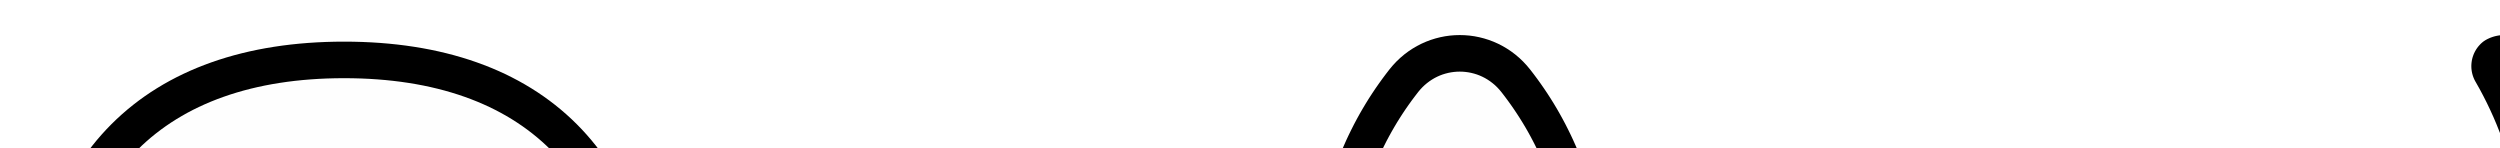
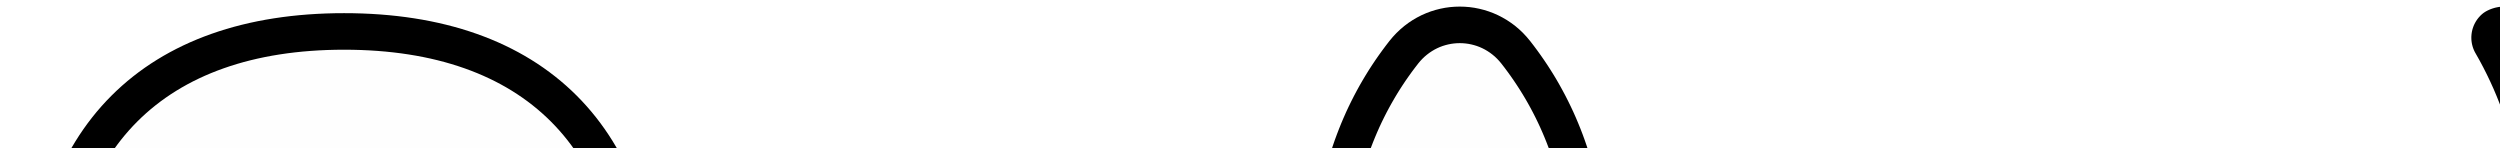
- <svg xmlns="http://www.w3.org/2000/svg" xml:space="preserve" width="510px" height="30px" version="1.1" style="shape-rendering:geometricPrecision; text-rendering:geometricPrecision; image-rendering:optimizeQuality; fill-rule:evenodd; clip-rule:evenodd" viewBox="0 -15.2 1303.63 78.5" preserveAspectRatio="xMidYMid meet">
+ <svg xmlns="http://www.w3.org/2000/svg" xml:space="preserve" width="510px" height="30px" version="1.1" style="shape-rendering:geometricPrecision; text-rendering:geometricPrecision; image-rendering:optimizeQuality; fill-rule:evenodd; clip-rule:evenodd" viewBox="0 0 1303.63 78.5" preserveAspectRatio="xMidYMid meet">
  <defs>
    <style type="text/css">
   
    .str0 {stroke:black;stroke-width:19.51;stroke-linecap:round;stroke-linejoin:round;stroke-miterlimit:2.613}
    .str1 {stroke:black;stroke-width:19.51;stroke-linecap:round;stroke-linejoin:round;stroke-miterlimit:2.613}
    .fil2 {fill:none}
    .fil0 {fill:#FEFEFE}
    .fil1 {fill:black;fill-rule:nonzero}
   
  </style>
  </defs>
  <g id="Layer_x0020_1">
    <g>
      <path id="Vector_x0020_2137" class="fil0" d="M696.84 118.44c4.21,-34.94 17.42,-65.55 37.05,-90.51 15.35,-19.54 44.44,-19.54 59.79,0 19.61,24.96 32.84,55.57 37.05,90.51 34.94,4.21 65.55,17.42 90.51,37.05 19.55,15.35 19.55,44.44 0,59.79 -24.96,19.61 -55.57,32.84 -90.51,37.05 -4.21,34.94 -17.42,65.55 -37.05,90.51 -15.35,19.55 -44.42,19.55 -59.79,0 -19.61,-24.96 -32.84,-55.57 -37.05,-90.51 -34.94,-4.21 -65.55,-17.42 -90.51,-37.05 -19.55,-15.35 -19.55,-44.44 0,-59.79 24.96,-19.61 55.57,-32.84 90.51,-37.05z" />
      <path id="_1" class="fil1" d="M726.22 21.9l15.34 12.05 0 0.01 -1.72 2.23 -1.69 2.25 -1.64 2.29 -1.62 2.32 -1.57 2.35 -1.54 2.38 -1.5 2.41 -1.45 2.44 -1.42 2.46 -1.38 2.5 -1.35 2.53 -1.29 2.55 -1.27 2.59 -1.22 2.61 -1.17 2.64 -1.13 2.67 -1.1 2.7 -1.05 2.72 -1 2.76 -0.97 2.78 -0.91 2.81 -0.87 2.83 -0.83 2.87 -0.78 2.89 -0.74 2.91 -0.69 2.95 -0.64 2.97 -0.6 2.99 -0.54 3.02 -0.5 3.05 -0.45 3.08 -0.4 3.1 -19.37 -2.33 0.44 -3.43 0.5 -3.4 0.55 -3.37 0.6 -3.35 0.66 -3.33 0.72 -3.29 0.76 -3.27 0.82 -3.24 0.87 -3.21 0.92 -3.19 0.97 -3.15 1.02 -3.13 1.07 -3.1 1.13 -3.07 1.17 -3.04 1.21 -3 1.27 -2.98 1.31 -2.96 1.36 -2.91 1.41 -2.88 1.45 -2.86 1.5 -2.82 1.54 -2.79 1.59 -2.76 1.63 -2.72 1.67 -2.7 1.72 -2.65 1.76 -2.63 1.8 -2.58 1.84 -2.56 1.88 -2.52 1.92 -2.49 0 0zm0 0c3.33,-4.24 9.46,-4.97 13.7,-1.64 4.23,3.33 4.97,9.46 1.64,13.7l-15.34 -12.06zm75.13 0l-15.34 12.05 0 0 -1.12 -1.34 -1.17 -1.25 -1.21 -1.16 -1.27 -1.06 -1.3 -0.98 -1.34 -0.89 -1.37 -0.81 -1.41 -0.72 -1.44 -0.64 -1.46 -0.55 -1.49 -0.46 -1.5 -0.38 -1.52 -0.3 -1.54 -0.21 -1.54 -0.13 -1.54 -0.04 -1.55 0.04 -1.54 0.13 -1.54 0.21 -1.52 0.3 -1.5 0.38 -1.49 0.46 -1.46 0.55 -1.44 0.64 -1.41 0.72 -1.37 0.81 -1.34 0.89 -1.3 0.98 -1.26 1.06 -1.22 1.16 -1.17 1.25 -1.12 1.34 -15.34 -12.05 1.84 -2.2 1.93 -2.07 2.04 -1.94 2.12 -1.8 2.2 -1.65 2.27 -1.51 2.34 -1.37 2.39 -1.23 2.45 -1.08 2.49 -0.94 2.52 -0.79 2.56 -0.65 2.58 -0.51 2.6 -0.36 2.62 -0.21 2.62 -0.07 2.61 0.07 2.62 0.21 2.6 0.36 2.58 0.51 2.56 0.65 2.52 0.79 2.5 0.94 2.44 1.08 2.39 1.23 2.34 1.37 2.27 1.51 2.2 1.65 2.12 1.8 2.04 1.94 1.93 2.07 1.84 2.2 0 0zm0 0c3.33,4.24 2.59,10.37 -1.64,13.7 -4.24,3.33 -10.37,2.59 -13.7,-1.65l15.34 -12.05zm30.54 86.86l-2.33 19.37 -8.52 -8.52 -0.4 -3.1 -0.45 -3.08 -0.49 -3.04 -0.55 -3.03 -0.6 -2.99 -0.64 -2.97 -0.69 -2.95 -0.74 -2.91 -0.78 -2.89 -0.83 -2.87 -0.87 -2.83 -0.92 -2.81 -0.96 -2.78 -1.01 -2.76 -1.05 -2.72 -1.09 -2.7 -1.14 -2.67 -1.17 -2.64 -1.22 -2.61 -1.26 -2.59 -1.3 -2.55 -1.34 -2.53 -1.38 -2.5 -1.42 -2.47 -1.46 -2.43 -1.5 -2.41 -1.54 -2.38 -1.57 -2.35 -1.61 -2.32 -1.65 -2.29 -1.68 -2.26 -1.72 -2.23 15.34 -12.05 1.92 2.49 1.88 2.52 1.84 2.56 1.8 2.59 1.76 2.62 1.71 2.65 1.68 2.7 1.63 2.72 1.58 2.76 1.54 2.79 1.5 2.82 1.45 2.86 1.41 2.88 1.36 2.91 1.32 2.96 1.26 2.98 1.22 3 1.17 3.04 1.12 3.07 1.07 3.1 1.03 3.13 0.97 3.15 0.92 3.19 0.87 3.21 0.81 3.24 0.77 3.27 0.72 3.29 0.65 3.33 0.61 3.34 0.55 3.38 0.5 3.4 0.44 3.43 -8.52 -8.52zm8.52 8.52c0.65,5.34 -3.17,10.21 -8.52,10.85 -5.34,0.64 -10.2,-3.17 -10.85,-8.52l19.37 -2.33zm86.86 30.54l-12.06 15.34 0 0 -2.23 -1.72 -2.26 -1.69 -2.28 -1.65 -2.32 -1.61 -2.35 -1.57 -2.38 -1.54 -2.41 -1.5 -2.44 -1.46 -2.46 -1.42 -2.5 -1.38 -2.53 -1.34 -2.55 -1.3 -2.59 -1.26 -2.61 -1.21 -2.64 -1.18 -2.67 -1.14 -2.7 -1.09 -2.72 -1.05 -2.75 -1 -2.79 -0.96 -2.81 -0.92 -2.83 -0.88 -2.86 -0.82 -2.89 -0.78 -2.92 -0.74 -2.94 -0.69 -2.97 -0.64 -3 -0.6 -3.02 -0.54 -3.05 -0.5 -3.08 -0.45 -3.1 -0.4 2.33 -19.37 3.43 0.44 3.4 0.5 3.38 0.55 3.34 0.6 3.32 0.66 3.3 0.72 3.27 0.76 3.24 0.82 3.21 0.87 3.19 0.92 3.16 0.97 3.12 1.02 3.1 1.07 3.07 1.12 3.04 1.18 3.01 1.21 2.98 1.27 2.94 1.31 2.92 1.36 2.89 1.41 2.85 1.45 2.82 1.5 2.79 1.54 2.76 1.59 2.72 1.63 2.69 1.67 2.66 1.72 2.63 1.76 2.59 1.8 2.56 1.84 2.51 1.88 2.49 1.92 0 0zm0 0c4.24,3.33 4.97,9.46 1.64,13.7 -3.33,4.23 -9.46,4.97 -13.7,1.64l12.06 -15.34zm0 75.13l-12.06 -15.34 0 0 1.35 -1.12 1.25 -1.17 1.15 -1.21 1.07 -1.26 0.98 -1.31 0.89 -1.34 0.81 -1.37 0.72 -1.41 0.64 -1.44 0.55 -1.46 0.46 -1.48 0.38 -1.51 0.3 -1.53 0.22 -1.53 0.12 -1.54 0.04 -1.54 -0.04 -1.55 -0.12 -1.54 -0.22 -1.53 -0.3 -1.53 -0.38 -1.51 -0.46 -1.48 -0.55 -1.46 -0.64 -1.44 -0.72 -1.41 -0.81 -1.37 -0.89 -1.34 -0.98 -1.3 -1.07 -1.27 -1.15 -1.21 -1.25 -1.17 -1.35 -1.12 12.06 -15.34 2.2 1.83 2.08 1.94 1.93 2.04 1.8 2.12 1.65 2.19 1.51 2.28 1.37 2.34 1.23 2.39 1.08 2.44 0.94 2.5 0.79 2.53 0.65 2.55 0.51 2.58 0.36 2.6 0.21 2.62 0.08 2.62 -0.08 2.61 -0.21 2.62 -0.36 2.6 -0.51 2.58 -0.65 2.55 -0.79 2.53 -0.94 2.5 -1.08 2.44 -1.23 2.39 -1.37 2.34 -1.51 2.28 -1.65 2.19 -1.8 2.12 -1.93 2.04 -2.08 1.94 -2.2 1.83 0 0zm0 0c-4.24,3.33 -10.37,2.59 -13.7,-1.64 -3.33,-4.24 -2.59,-10.37 1.64,-13.7l12.06 15.34zm-86.86 30.54l-19.37 -2.33 8.52 -8.52 3.1 -0.4 3.08 -0.45 3.04 -0.5 3.03 -0.54 2.99 -0.6 2.97 -0.64 2.95 -0.69 2.92 -0.74 2.89 -0.78 2.86 -0.83 2.83 -0.87 2.81 -0.92 2.78 -0.96 2.76 -1.01 2.72 -1.05 2.7 -1.09 2.67 -1.14 2.64 -1.17 2.61 -1.22 2.59 -1.26 2.55 -1.3 2.53 -1.34 2.5 -1.38 2.46 -1.42 2.44 -1.46 2.42 -1.5 2.37 -1.53 2.35 -1.58 2.32 -1.61 2.29 -1.65 2.26 -1.68 2.22 -1.72 12.06 15.34 -2.49 1.92 -2.52 1.88 -2.55 1.84 -2.59 1.8 -2.63 1.76 -2.66 1.72 -2.69 1.67 -2.72 1.63 -2.76 1.58 -2.79 1.55 -2.82 1.49 -2.85 1.45 -2.89 1.41 -2.92 1.36 -2.94 1.31 -2.98 1.27 -3.01 1.22 -3.04 1.17 -3.07 1.12 -3.1 1.07 -3.12 1.03 -3.16 0.97 -3.19 0.92 -3.21 0.87 -3.24 0.81 -3.26 0.77 -3.3 0.72 -3.33 0.65 -3.34 0.61 -3.38 0.55 -3.4 0.5 -3.43 0.44 8.52 -8.52zm-8.52 8.52c-5.34,0.64 -10.2,-3.17 -10.85,-8.52 -0.64,-5.34 3.17,-10.21 8.52,-10.85l2.33 19.37zm-30.54 86.86l-15.34 -12.06 0 0 1.72 -2.23 1.69 -2.26 1.65 -2.28 1.61 -2.32 1.57 -2.35 1.54 -2.38 1.5 -2.41 1.45 -2.44 1.43 -2.47 1.38 -2.49 1.34 -2.53 1.3 -2.55 1.26 -2.59 1.22 -2.61 1.17 -2.64 1.14 -2.67 1.09 -2.7 1.05 -2.72 1 -2.76 0.97 -2.78 0.91 -2.8 0.87 -2.84 0.83 -2.86 0.78 -2.89 0.74 -2.92 0.69 -2.94 0.64 -2.98 0.6 -2.99 0.54 -3.03 0.5 -3.04 0.45 -3.08 0.4 -3.1 19.37 2.33 -0.44 3.43 -0.5 3.4 -0.55 3.37 -0.6 3.35 -0.66 3.32 -0.72 3.3 -0.76 3.27 -0.82 3.24 -0.87 3.21 -0.92 3.19 -0.97 3.15 -1.02 3.13 -1.07 3.1 -1.12 3.07 -1.17 3.04 -1.22 3.01 -1.27 2.97 -1.31 2.95 -1.36 2.92 -1.41 2.88 -1.45 2.86 -1.5 2.82 -1.54 2.79 -1.59 2.76 -1.63 2.72 -1.67 2.69 -1.72 2.66 -1.76 2.63 -1.8 2.59 -1.84 2.55 -1.88 2.52 -1.92 2.49 0 0zm0 0c-3.33,4.23 -9.47,4.97 -13.7,1.64 -4.23,-3.33 -4.97,-9.47 -1.64,-13.7l15.34 12.06zm-75.13 0l15.34 -12.06 0 0 1.12 1.35 1.17 1.25 1.22 1.15 1.26 1.07 1.3 0.98 1.34 0.89 1.37 0.81 1.41 0.72 1.44 0.64 1.47 0.55 1.48 0.46 1.51 0.38 1.52 0.3 1.54 0.21 1.54 0.13 1.54 0.04 1.55 -0.04 1.54 -0.13 1.53 -0.21 1.52 -0.3 1.51 -0.38 1.49 -0.46 1.46 -0.55 1.43 -0.64 1.41 -0.72 1.37 -0.81 1.34 -0.89 1.31 -0.98 1.25 -1.06 1.22 -1.16 1.17 -1.25 1.12 -1.35 15.34 12.06 -1.83 2.2 -1.94 2.07 -2.03 1.94 -2.13 1.8 -2.2 1.65 -2.27 1.51 -2.34 1.37 -2.39 1.23 -2.44 1.08 -2.49 0.94 -2.53 0.79 -2.55 0.65 -2.59 0.51 -2.6 0.36 -2.61 0.21 -2.62 0.07 -2.61 -0.07 -2.62 -0.21 -2.6 -0.36 -2.58 -0.51 -2.56 -0.65 -2.53 -0.79 -2.49 -0.94 -2.44 -1.08 -2.39 -1.23 -2.35 -1.37 -2.26 -1.51 -2.21 -1.65 -2.12 -1.8 -2.03 -1.93 -1.94 -2.08 -1.84 -2.2 0 0zm0 0c-3.33,-4.23 -2.59,-10.37 1.64,-13.7 4.23,-3.33 10.37,-2.59 13.7,1.64l-15.34 12.06zm-30.54 -86.86l2.33 -19.37 8.52 8.52 0.4 3.1 0.45 3.08 0.5 3.04 0.54 3.03 0.6 2.99 0.64 2.97 0.69 2.95 0.74 2.92 0.78 2.89 0.83 2.86 0.87 2.83 0.92 2.81 0.96 2.78 1.01 2.76 1.05 2.72 1.09 2.7 1.14 2.67 1.17 2.64 1.22 2.61 1.26 2.59 1.3 2.55 1.34 2.53 1.38 2.49 1.42 2.47 1.46 2.44 1.5 2.41 1.54 2.38 1.57 2.35 1.61 2.32 1.65 2.29 1.68 2.26 1.72 2.22 -15.34 12.06 -1.92 -2.49 -1.88 -2.52 -1.84 -2.56 -1.8 -2.59 -1.76 -2.62 -1.71 -2.66 -1.68 -2.69 -1.63 -2.72 -1.58 -2.76 -1.54 -2.79 -1.5 -2.82 -1.45 -2.86 -1.41 -2.88 -1.36 -2.92 -1.31 -2.95 -1.27 -2.97 -1.22 -3.01 -1.17 -3.04 -1.12 -3.07 -1.07 -3.1 -1.03 -3.13 -0.97 -3.15 -0.92 -3.19 -0.87 -3.21 -0.81 -3.24 -0.77 -3.27 -0.72 -3.3 -0.65 -3.32 -0.61 -3.34 -0.55 -3.38 -0.5 -3.4 -0.44 -3.43 8.52 8.52zm-8.52 -8.52c-0.64,-5.34 3.17,-10.21 8.52,-10.85 5.34,-0.64 10.2,3.17 10.85,8.52l-19.37 2.33zm-86.86 -30.54l12.06 -15.34 0 0 2.23 1.72 2.26 1.69 2.28 1.65 2.32 1.61 2.35 1.57 2.38 1.54 2.41 1.5 2.44 1.45 2.47 1.43 2.49 1.38 2.53 1.34 2.55 1.3 2.59 1.26 2.61 1.21 2.64 1.18 2.67 1.14 2.7 1.09 2.72 1.05 2.76 1 2.78 0.96 2.8 0.92 2.84 0.87 2.86 0.83 2.89 0.78 2.92 0.74 2.94 0.69 2.98 0.64 2.99 0.6 3.02 0.54 3.05 0.5 3.08 0.45 3.1 0.4 -2.33 19.37 -3.43 -0.44 -3.4 -0.5 -3.37 -0.55 -3.35 -0.61 -3.32 -0.65 -3.3 -0.72 -3.27 -0.76 -3.24 -0.82 -3.21 -0.87 -3.19 -0.92 -3.15 -0.97 -3.13 -1.02 -3.1 -1.07 -3.07 -1.13 -3.04 -1.16 -3.01 -1.22 -2.97 -1.27 -2.95 -1.31 -2.92 -1.36 -2.88 -1.41 -2.86 -1.45 -2.82 -1.5 -2.79 -1.54 -2.76 -1.59 -2.72 -1.63 -2.69 -1.67 -2.66 -1.72 -2.63 -1.76 -2.59 -1.8 -2.55 -1.84 -2.52 -1.88 -2.49 -1.92 0 0zm0 0c-4.23,-3.33 -4.97,-9.46 -1.64,-13.7 3.33,-4.23 9.46,-4.97 13.7,-1.64l-12.06 15.34zm0 -75.13l12.06 15.34 0 0 -1.35 1.12 -1.25 1.17 -1.16 1.21 -1.06 1.27 -0.98 1.3 -0.89 1.34 -0.81 1.37 -0.72 1.41 -0.64 1.44 -0.55 1.46 -0.46 1.49 -0.39 1.5 -0.29 1.52 -0.21 1.54 -0.13 1.54 -0.04 1.55 0.04 1.54 0.13 1.54 0.21 1.54 0.29 1.52 0.39 1.5 0.46 1.49 0.55 1.46 0.64 1.44 0.72 1.41 0.81 1.37 0.89 1.34 0.98 1.31 1.06 1.26 1.16 1.21 1.25 1.17 1.35 1.12 -12.06 15.34 -2.2 -1.83 -2.08 -1.94 -1.93 -2.04 -1.8 -2.12 -1.65 -2.2 -1.51 -2.27 -1.37 -2.34 -1.23 -2.39 -1.08 -2.44 -0.94 -2.5 -0.79 -2.52 -0.65 -2.56 -0.51 -2.58 -0.36 -2.6 -0.21 -2.62 -0.07 -2.61 0.07 -2.62 0.21 -2.62 0.36 -2.59 0.51 -2.59 0.65 -2.56 0.79 -2.52 0.94 -2.5 1.08 -2.44 1.23 -2.39 1.37 -2.34 1.51 -2.27 1.65 -2.2 1.8 -2.12 1.93 -2.04 2.08 -1.94 2.2 -1.83 0 0zm0 0c4.24,-3.33 10.37,-2.59 13.7,1.64 3.33,4.24 2.59,10.37 -1.64,13.7l-12.06 -15.34zm86.86 -30.54l19.37 2.33 -8.52 8.52 -3.1 0.4 -3.08 0.45 -3.05 0.5 -3.02 0.54 -2.99 0.6 -2.98 0.64 -2.94 0.69 -2.91 0.74 -2.89 0.78 -2.87 0.83 -2.83 0.87 -2.81 0.92 -2.78 0.96 -2.76 1.01 -2.72 1.05 -2.7 1.09 -2.67 1.14 -2.64 1.17 -2.61 1.22 -2.58 1.26 -2.56 1.3 -2.53 1.34 -2.49 1.38 -2.47 1.42 -2.44 1.46 -2.41 1.5 -2.38 1.53 -2.35 1.58 -2.32 1.61 -2.29 1.65 -2.26 1.68 -2.22 1.72 -12.06 -15.34 2.49 -1.92 2.52 -1.88 2.56 -1.84 2.58 -1.8 2.63 -1.76 2.66 -1.71 2.69 -1.68 2.72 -1.63 2.76 -1.58 2.79 -1.54 2.82 -1.5 2.85 -1.45 2.89 -1.41 2.92 -1.36 2.94 -1.31 2.98 -1.27 3.01 -1.22 3.04 -1.17 3.07 -1.12 3.1 -1.07 3.13 -1.02 3.15 -0.98 3.19 -0.92 3.21 -0.87 3.24 -0.82 3.27 -0.76 3.3 -0.71 3.32 -0.66 3.35 -0.61 3.37 -0.55 3.4 -0.5 3.43 -0.44 -8.52 8.52zm8.52 -8.52c5.34,-0.64 10.2,3.17 10.85,8.52 0.64,5.34 -3.17,10.21 -8.52,10.85l-2.33 -19.37z" />
    </g>
    <g>
      <path id="Vector" class="fil0" d="M1326.65 14.73c-1.58,-0.96 -3.41,-1.46 -5.26,-1.46 -1.86,0 -3.69,0.5 -5.28,1.46 -1.64,1.3 -2.59,3.28 -2.59,5.37 0,1.27 0.36,2.52 1.02,3.61 23.56,40.79 33.63,92.3 20.51,133.66 -8.49,26.73 -43,28.28 -57.27,4.1 -2.94,-4.95 -5.62,-10.15 -7.93,-15.42 -32.62,18.12 -52.89,52.53 -52.89,89.86 0,0.88 0.02,1.78 0.04,2.65 2.78,68.76 47.04,118.94 132.16,118.94 85.11,0 129.25,-52.86 132.15,-118.94 3.4,-79.28 -52.88,-176.79 -154.66,-223.83z" />
      <path id="_1_0" class="fil1" d="M1321.39 23.02l0 -19.51 0 0 0.33 0.01 0.34 0 0.34 0.02 0.34 0.02 0.34 0.02 0.33 0.04 0.34 0.03 0.29 0.04 0.39 0.05 0.33 0.06 0.29 0.05 0.38 0.07 0.34 0.08 0.28 0.06 0.34 0.09 0.33 0.09 0.32 0.09 0.33 0.1 0.35 0.11 0.33 0.11 0.26 0.1 0.32 0.12 0.34 0.14 0.32 0.13 0.32 0.14 0.27 0.13 0.31 0.14 0.33 0.17 0.33 0.17 0.3 0.17 0.25 0.15 0.32 0.19 -10.15 16.66 0.02 0.01 -0.04 -0.02 0 0 0.02 0.01 0.02 0.01 0 0 -0.04 -0.02 0 0 0.01 0 0.02 0.01 0 0 -0.07 -0.02 0.01 0 0.01 0 0 0 -0.01 0 0 0 0.01 0 -0.05 -0.01 -0.01 0 0.05 0.01 -0.06 -0.01 -0.01 0 0.05 0 -0.06 0 0 -0.01 -0.01 0 -0.01 0 0 0 -0.01 0 -0.01 0 -0.01 0 0 0zm0 0c-5.39,0 -9.76,-4.37 -9.76,-9.75 0,-5.39 4.37,-9.76 9.76,-9.76l0 19.51zm0.79 -0.66l-12.15 -15.26 1.05 -0.73 0.3 -0.18 0.27 -0.16 0.33 -0.17 0.28 -0.15 0.31 -0.16 0.34 -0.15 0.26 -0.13 0.32 -0.14 0.34 -0.14 0.32 -0.13 0.31 -0.11 0.28 -0.1 0.34 -0.12 0.32 -0.1 0.33 -0.1 0.33 -0.1 0.32 -0.08 0.35 -0.09 0.28 -0.06 0.32 -0.07 0.41 -0.08 0.27 -0.05 0.33 -0.06 0.4 -0.05 0.28 -0.04 0.34 -0.03 0.34 -0.04 0.33 -0.02 0.34 -0.02 0.34 -0.02 0.34 0 0.34 -0.01 0 19.51 -0.01 0 -0.01 0 -0.01 0 -0.01 0 -0.01 0 -0.01 0 0 0.01 -0.06 0 0.05 0 -0.01 0 -0.07 0.01 0.07 -0.01 -0.01 0 -0.07 0.01 0.02 0 -0.02 0 0 0 0.01 0 -0.02 0.01 0.02 -0.01 -0.05 0.02 -0.02 0.01 0 0 0.02 -0.01 0 0 -0.05 0.02 0.03 -0.01 0 0 -0.03 0.01 0.02 -0.01 -0.02 0.02 -0.01 0 1.05 -0.73zm-1.05 0.73c-4.61,2.77 -10.61,1.28 -13.38,-3.33 -2.78,-4.62 -1.29,-10.61 3.33,-13.39l10.05 16.72zm2.15 -2.99l-19.51 0 0 0 0 -0.49 0.03 -0.48 0.03 -0.44 0.04 -0.44 0.06 -0.45 0.07 -0.49 0.09 -0.48 0.1 -0.45 0.1 -0.43 0.13 -0.49 0.14 -0.43 0.15 -0.44 0.15 -0.43 0.17 -0.43 0.18 -0.42 0.18 -0.37 0.21 -0.44 0.24 -0.44 0.24 -0.42 0.22 -0.37 0.25 -0.38 0.26 -0.39 0.29 -0.39 0.29 -0.38 0.28 -0.34 0.29 -0.33 0.34 -0.37 0.35 -0.37 0.29 -0.28 0.35 -0.32 0.38 -0.33 0.36 -0.29 12.15 15.26 0.06 -0.05 0.09 -0.08 0.06 -0.05 0.01 -0.01 0.08 -0.09 0.08 -0.09 0.04 -0.04 0.04 -0.04 0.05 -0.08 0.06 -0.07 0.05 -0.07 0.04 -0.06 0.03 -0.05 0.04 -0.09 0.06 -0.1 0.04 -0.09 0.02 -0.03 0.03 -0.07 0.03 -0.07 0.02 -0.07 0.03 -0.07 0.02 -0.07 0.03 -0.12 0.01 -0.06 0.02 -0.07 0.02 -0.1 0.01 -0.11 0.01 -0.06 0.01 -0.05 0 -0.06 0.01 -0.09 0 -0.1 0 0zm0 0c0,5.39 -4.37,9.76 -9.76,9.76 -5.38,0 -9.75,-4.37 -9.75,-9.76l19.51 0zm-0.29 -1.27l-16.9 9.75 0.15 0.24 -0.16 -0.26 -0.15 -0.25 -0.11 -0.2 -0.17 -0.33 -0.14 -0.26 -0.1 -0.21 -0.11 -0.23 -0.12 -0.28 -0.12 -0.27 -0.11 -0.28 -0.11 -0.27 -0.09 -0.25 -0.09 -0.26 -0.1 -0.28 -0.08 -0.28 -0.09 -0.29 -0.07 -0.28 -0.07 -0.27 -0.07 -0.26 -0.05 -0.27 -0.06 -0.29 -0.07 -0.36 -0.04 -0.28 -0.03 -0.19 -0.04 -0.28 -0.03 -0.28 -0.03 -0.28 -0.03 -0.36 -0.01 -0.28 -0.01 -0.28 -0.01 -0.28 0 -0.28 19.51 0 0 -0.04 0 -0.04 0 -0.04 -0.01 -0.05 -0.01 -0.12 0 -0.04 -0.01 -0.05 0 -0.04 0 0.04 0 -0.04 -0.03 -0.13 -0.01 -0.06 -0.01 -0.04 0 -0.03 -0.01 -0.04 -0.02 -0.05 -0.02 -0.06 -0.01 -0.06 -0.02 -0.05 -0.01 -0.04 -0.02 -0.03 -0.02 -0.05 -0.02 -0.06 -0.02 -0.06 -0.03 -0.05 -0.01 -0.03 0 0.02 -0.02 -0.06 -0.06 -0.11 0 0.01 -0.03 -0.06 -0.03 -0.05 0.14 0.24zm-0.14 -0.24c2.82,4.58 1.4,10.6 -3.19,13.42 -4.58,2.83 -10.6,1.4 -13.42,-3.19l16.61 -10.23zm21.5 141.73l-18.59 -5.9 -0.01 0 1.06 -3.57 0.95 -3.64 0.82 -3.69 0.71 -3.75 0.59 -3.8 0.47 -3.84 0.36 -3.89 0.24 -3.93 0.13 -3.97 0.02 -3.99 -0.1 -4.03 -0.2 -4.05 -0.31 -4.07 -0.41 -4.09 -0.53 -4.09 -0.62 -4.11 -0.73 -4.11 -0.83 -4.1 -0.93 -4.11 -1.03 -4.09 -1.12 -4.08 -1.22 -4.06 -1.31 -4.04 -1.4 -4.02 -1.49 -3.99 -1.58 -3.95 -1.66 -3.92 -1.75 -3.87 -1.83 -3.82 -1.91 -3.78 -1.98 -3.72 -2.07 -3.67 16.9 -9.75 2.28 4.04 2.19 4.11 2.1 4.16 2.01 4.21 1.93 4.27 1.83 4.31 1.74 4.35 1.63 4.39 1.55 4.42 1.44 4.46 1.35 4.48 1.24 4.5 1.13 4.53 1.03 4.55 0.93 4.55 0.81 4.57 0.7 4.58 0.58 4.58 0.47 4.57 0.34 4.58 0.23 4.57 0.11 4.55 -0.02 4.55 -0.15 4.52 -0.28 4.5 -0.41 4.48 -0.55 4.45 -0.68 4.41 -0.83 4.38 -0.96 4.34 -1.12 4.29 -1.26 4.24 0 0zm0 0c-1.63,5.13 -7.11,7.98 -12.25,6.35 -5.13,-1.63 -7.97,-7.11 -6.35,-12.25l18.6 5.9zm-74.96 6.13l16.78 -9.95 0.01 0.02 1.04 1.63 1.11 1.5 1.17 1.37 1.23 1.26 1.28 1.14 1.33 1.03 1.37 0.91 1.4 0.81 1.44 0.69 1.47 0.59 1.48 0.48 1.5 0.38 1.5 0.27 1.51 0.17 1.49 0.06 1.49 -0.03 1.46 -0.15 1.43 -0.24 1.4 -0.34 1.36 -0.44 1.33 -0.53 1.27 -0.62 1.22 -0.72 1.17 -0.83 1.12 -0.91 1.05 -1.02 1.01 -1.12 0.93 -1.23 0.87 -1.35 0.79 -1.48 0.72 -1.62 0.64 -1.76 18.59 5.9 -1.11 3.1 -1.31 2.95 -1.51 2.8 -1.68 2.63 -1.86 2.44 -2.01 2.27 -2.16 2.07 -2.28 1.88 -2.4 1.68 -2.51 1.48 -2.58 1.27 -2.66 1.07 -2.71 0.87 -2.77 0.67 -2.79 0.48 -2.82 0.27 -2.84 0.08 -2.83 -0.13 -2.83 -0.31 -2.82 -0.51 -2.78 -0.7 -2.75 -0.9 -2.69 -1.08 -2.65 -1.28 -2.57 -1.47 -2.49 -1.67 -2.39 -1.85 -2.3 -2.04 -2.17 -2.22 -2.04 -2.4 -1.91 -2.59 -1.75 -2.75 0.01 0.02zm-0.01 -0.02c-2.73,-4.64 -1.19,-10.62 3.45,-13.36 4.63,-2.74 10.62,-1.19 13.35,3.45l-16.8 9.91zm5.2 -11.85l-9.47 -17.06 13.67 4.61 0.2 0.46 0.21 0.47 0.2 0.44 0.21 0.46 0.21 0.46 0.21 0.44 0.21 0.45 0.23 0.48 0.22 0.46 0.21 0.44 0.22 0.45 0.23 0.47 0.23 0.46 0.22 0.44 0.22 0.44 0.23 0.45 0.24 0.46 0.24 0.45 0.24 0.46 0.23 0.44 0.24 0.43 0.25 0.46 0.24 0.44 0.24 0.44 0.25 0.46 0.25 0.44 0.25 0.44 0.24 0.43 0.26 0.43 0.26 0.46 0.25 0.43 0.25 0.43 -16.78 9.95 -0.29 -0.5 -0.3 -0.51 -0.28 -0.48 -0.29 -0.5 -0.29 -0.51 -0.28 -0.5 -0.29 -0.51 -0.27 -0.5 -0.29 -0.51 -0.27 -0.51 -0.27 -0.5 -0.29 -0.52 -0.27 -0.52 -0.27 -0.51 -0.26 -0.51 -0.26 -0.5 -0.27 -0.52 -0.27 -0.53 -0.27 -0.53 -0.25 -0.51 -0.25 -0.51 -0.26 -0.53 -0.26 -0.54 -0.25 -0.51 -0.24 -0.51 -0.25 -0.52 -0.25 -0.54 -0.24 -0.52 -0.24 -0.53 -0.24 -0.55 -0.24 -0.52 -0.23 -0.52 13.67 4.61zm-13.67 -4.61c-2.16,-4.94 0.08,-10.69 5.02,-12.86 4.93,-2.16 10.69,0.09 12.85,5.02l-17.87 7.84zm-34.19 85.94l-19.52 0 0 0 0.07 -3.82 0.19 -3.8 0.32 -3.78 0.45 -3.74 0.57 -3.73 0.69 -3.69 0.81 -3.65 0.93 -3.62 1.05 -3.58 1.16 -3.53 1.28 -3.49 1.39 -3.44 1.5 -3.38 1.61 -3.34 1.72 -3.27 1.83 -3.22 1.92 -3.16 2.04 -3.09 2.13 -3.03 2.23 -2.96 2.34 -2.88 2.42 -2.81 2.53 -2.73 2.62 -2.65 2.7 -2.57 2.8 -2.48 2.89 -2.4 2.98 -2.3 3.06 -2.21 3.14 -2.11 3.23 -2.02 3.31 -1.91 9.47 17.06 -2.73 1.58 -2.67 1.66 -2.6 1.75 -2.53 1.83 -2.46 1.9 -2.39 1.98 -2.31 2.05 -2.24 2.12 -2.16 2.19 -2.09 2.26 -2.01 2.33 -1.92 2.38 -1.85 2.44 -1.77 2.51 -1.67 2.55 -1.6 2.62 -1.51 2.66 -1.42 2.71 -1.33 2.76 -1.24 2.8 -1.15 2.84 -1.06 2.88 -0.96 2.92 -0.87 2.96 -0.77 2.98 -0.67 3.02 -0.57 3.05 -0.47 3.07 -0.37 3.11 -0.26 3.12 -0.16 3.14 -0.05 3.16 0 0zm0 0c0,5.39 -4.37,9.76 -9.76,9.76 -5.39,0 -9.76,-4.37 -9.76,-9.76l19.52 0zm0.03 2.25l-19.49 0.79 -0.01 -0.15 0 -0.09 0 -0.08 -0.01 -0.09 0 -0.08 0 -0.08 0 -0.08 0 -0.09 -0.01 -0.08 0 -0.08 0 -0.08 0 -0.09 0 -0.08 -0.01 -0.08 0 -0.2 0 -0.09 0 0.04 0 -0.08 -0.01 -0.21 0 -0.08 0 0.04 0 -0.21 0 -0.08 0 -0.08 0 -0.08 0 -0.09 0 -0.19 0 0.03 -0.01 -0.08 0 -0.2 0 -0.09 0 -0.08 0 -0.08 19.52 0 0 0.08 0 0.08 0 0.09 0 -0.04 0 0.09 0 0.2 0 -0.04 0 0.09 0 0.08 0 0.08 0 0.09 0 -0.03 0 0.19 0 0.09 0 -0.03 0.01 0.08 0 0.2 0 0.08 0 -0.03 0 0.08 0 0.08 0.01 0.09 0 0.08 0 0.08 0 0.08 0 0.08 0.01 0.09 0 0.08 0 0.08 0 0.08 0 0.08 0 0.07 0 -0.15zm0 0.15c0.14,5.39 -4.12,9.86 -9.5,10 -5.39,0.13 -9.87,-4.13 -10,-9.51l19.5 -0.49zm122.41 109.44l0 19.51 0 0 -8.23 -0.16 -8 -0.45 -7.78 -0.76 -7.54 -1.05 -7.32 -1.34 -7.09 -1.63 -6.86 -1.91 -6.63 -2.19 -6.39 -2.46 -6.15 -2.73 -5.91 -3 -5.67 -3.25 -5.41 -3.51 -5.17 -3.75 -4.91 -3.99 -4.65 -4.22 -4.38 -4.45 -4.13 -4.65 -3.85 -4.86 -3.59 -5.06 -3.32 -5.24 -3.06 -5.42 -2.78 -5.59 -2.52 -5.75 -2.24 -5.91 -1.98 -6.04 -1.71 -6.19 -1.46 -6.32 -1.18 -6.44 -0.92 -6.55 -0.67 -6.67 -0.4 -6.77 19.49 -0.79 0.36 6.01 0.58 5.89 0.82 5.76 1.03 5.61 1.26 5.48 1.48 5.34 1.69 5.18 1.92 5.03 2.13 4.87 2.34 4.71 2.56 4.55 2.78 4.38 2.99 4.21 3.2 4.04 3.43 3.87 3.63 3.68 3.87 3.51 4.08 3.32 4.31 3.13 4.54 2.94 4.78 2.74 5 2.54 5.25 2.33 5.5 2.12 5.73 1.9 5.98 1.66 6.23 1.43 6.49 1.19 6.73 0.94 6.98 0.68 7.24 0.41 7.5 0.14 0 0zm0 0c5.38,0 9.75,4.37 9.75,9.75 0,5.39 -4.37,9.76 -9.75,9.76l0 -19.51zm122.4 -109.61l19.5 0.83 0 0.01 -0.42 6.55 -0.68 6.47 -0.93 6.38 -1.2 6.29 -1.45 6.19 -1.72 6.08 -1.99 5.96 -2.24 5.84 -2.52 5.7 -2.78 5.56 -3.04 5.41 -3.31 5.24 -3.58 5.07 -3.85 4.89 -4.1 4.69 -4.38 4.5 -4.63 4.28 -4.89 4.06 -5.15 3.83 -5.41 3.59 -5.65 3.34 -5.91 3.08 -6.14 2.83 -6.4 2.55 -6.62 2.27 -6.87 1.99 -7.1 1.7 -7.33 1.4 -7.56 1.1 -7.79 0.8 -8.02 0.48 -8.24 0.16 0 -19.51 7.47 -0.15 7.22 -0.43 6.97 -0.71 6.72 -0.98 6.46 -1.24 6.22 -1.48 5.97 -1.73 5.73 -1.97 5.48 -2.19 5.25 -2.41 5.01 -2.61 4.77 -2.82 4.55 -3.02 4.31 -3.21 4.1 -3.4 3.87 -3.58 3.65 -3.75 3.43 -3.92 3.21 -4.09 3 -4.25 2.79 -4.4 2.56 -4.56 2.36 -4.7 2.13 -4.85 1.92 -4.98 1.7 -5.11 1.48 -5.24 1.26 -5.35 1.04 -5.47 0.81 -5.58 0.6 -5.67 0.36 -5.77 0 0.01zm0 -0.01c0.24,-5.38 4.8,-9.55 10.18,-9.32 5.38,0.24 9.55,4.79 9.32,10.17l-19.5 -0.85zm-149.99 -215.07l10.15 -16.66 -0.98 -0.53 9.72 4.71 9.45 5 9.17 5.29 8.89 5.55 8.6 5.8 8.31 6.05 8.02 6.28 7.73 6.49 7.43 6.69 7.13 6.89 6.84 7.05 6.53 7.23 6.22 7.38 5.91 7.52 5.6 7.64 5.28 7.76 4.97 7.86 4.65 7.95 4.33 8.03 4 8.09 3.68 8.15 3.34 8.18 3.01 8.22 2.67 8.24 2.34 8.24 1.98 8.23 1.65 8.21 1.29 8.19 0.94 8.14 0.58 8.09 0.21 8.02 -0.15 7.93 -19.5 -0.83 0.14 -7.03 -0.19 -7.13 -0.52 -7.24 -0.84 -7.31 -1.17 -7.39 -1.49 -7.45 -1.8 -7.48 -2.13 -7.52 -2.45 -7.54 -2.76 -7.54 -3.08 -7.53 -3.39 -7.51 -3.69 -7.48 -4.01 -7.42 -4.31 -7.37 -4.61 -7.3 -4.9 -7.2 -5.21 -7.11 -5.5 -6.99 -5.79 -6.87 -6.08 -6.73 -6.37 -6.58 -6.65 -6.42 -6.93 -6.24 -7.21 -6.06 -7.49 -5.85 -7.76 -5.65 -8.03 -5.42 -8.3 -5.18 -8.57 -4.94 -8.82 -4.67 -9.09 -4.41 -0.99 -0.52zm0.99 0.52c-4.9,-2.26 -7.03,-8.05 -4.77,-12.94 2.26,-4.9 8.06,-7.03 12.95,-4.77l-8.18 17.71z" />
    </g>
    <g>
      <path id="Intersect" class="fil0" d="M8789.96 277.23c4.34,40.49 36.89,73.04 77.35,77.56 30.06,3.35 60.93,6.22 92.39,6.22 31.45,0 62.32,-2.88 92.38,-6.22 40.46,-4.52 73.03,-37.07 77.35,-77.56 3.19,-29.88 5.89,-60.57 5.89,-91.85 0,-31.27 -2.7,-61.96 -5.89,-91.84 -4.34,-40.49 -36.89,-73.04 -77.35,-77.56 -30.06,-3.35 -60.93,-6.22 -92.38,-6.22 -31.46,0 -62.33,2.87 -92.39,6.22 -40.46,4.52 -73.01,37.07 -77.35,77.56 -3.2,29.88 -5.89,60.57 -5.89,91.84 0,31.28 2.69,61.97 5.89,91.85zm99.48 -74.28l51.09 52.69c24.05,-69.07 44.07,-99.37 89.42,-140.5l-140.51 87.81z" />
      <path id="_1_1" class="fil2 str0" d="M8789.96 277.23c4.34,40.49 36.89,73.04 77.35,77.56 30.06,3.35 60.93,6.22 92.39,6.22 31.45,0 62.32,-2.88 92.38,-6.22 40.46,-4.52 73.03,-37.07 77.35,-77.56 3.19,-29.88 5.89,-60.57 5.89,-91.85 0,-31.27 -2.7,-61.96 -5.89,-91.84 -4.34,-40.49 -36.89,-73.04 -77.35,-77.56 -30.06,-3.35 -60.93,-6.22 -92.38,-6.22 -31.46,0 -62.33,2.87 -92.39,6.22 -40.46,4.52 -73.01,37.07 -77.35,77.56 -3.2,29.88 -5.89,60.57 -5.89,91.84 0,31.28 2.69,61.97 5.89,91.85zm99.48 -74.28l51.09 52.69c24.05,-69.07 44.07,-99.37 89.42,-140.5" />
    </g>
    <path id="Vector_2" class="fil2 str0" d="M9363.27 277.07l0 27.98c0.01,-0.01 0.01,-0.01 0.01,-0.01 0,30.9 25.04,55.95 55.93,55.96l251.8 0.01c30.9,-0.01 55.96,-25.06 55.96,-55.97l0 -27.96m-90.13 -124.38c-18.32,36.63 -55.02,73.32 -91.71,91.68 -36.68,-18.36 -73.38,-55.03 -91.74,-91.75m91.71 -142.87l0 233.62" />
    <g>
      <path id="Vector_3" class="fil0" d="M346.97 353.99l-60.31 -60.3 60.31 60.3zm-178.73 -20.23c101.44,0 158.5,-57.05 158.5,-158.5 0,-101.45 -57.05,-158.48 -158.5,-158.48 -101.45,0 -158.48,57.04 -158.48,158.48 0,101.44 57.04,158.5 158.49,158.5l-0.01 0z" />
      <path id="_1_3" class="fil2 str0" d="M346.97 353.99l-60.31 -60.3m-118.42 40.07c101.44,0 158.5,-57.05 158.5,-158.5 0,-101.45 -57.05,-158.48 -158.5,-158.48 -101.45,0 -158.48,57.04 -158.48,158.48 0,101.44 57.04,158.5 158.49,158.5l-0.01 0z" />
    </g>
    <g>
      <path id="Intersect_4" class="fil0" d="M7703.92 61.05c1.74,-13.16 12.41,-23.47 25.63,-24.72 31.85,-3.01 65.11,-6.8 99.32,-6.8 34.2,0 67.46,3.79 99.32,6.8 13.22,1.25 23.88,11.56 25.62,24.72 3.4,25.58 7.28,52.2 7.28,79.54 0,27.35 -3.88,53.97 -7.27,79.54 -1.75,13.17 -12.4,23.47 -25.62,24.72l-224.28 -183.8zm169.85 248.66c-1.75,13.17 -12.4,23.47 -25.62,24.72 -31.86,3.01 -65.12,6.81 -99.32,6.81 -34.21,0 -67.47,-3.8 -99.33,-6.81 -13.21,-1.25 -23.88,-11.55 -25.62,-24.72 -3.39,-25.57 -7.27,-52.19 -7.27,-79.53 0,-27.35 3.88,-53.97 7.27,-79.55 1.74,-13.16 12.41,-23.46 25.62,-24.71 31.86,-3.01 65.12,-6.81 99.33,-6.81 34.2,0 67.46,3.8 99.32,6.81 13.22,1.25 23.88,11.55 25.62,24.71 3.39,25.58 7.27,52.2 7.27,79.55 0,27.34 -3.88,53.96 -7.27,79.53zm2.77 -22.89c-13.83,-16.55 -25.58,-27.61 -42.21,-39.42 -15.59,-11.06 -36.45,-11.9 -52.05,-0.83 -34.02,24.19 -62.78,58.64 -82.29,92.52l176.55 -52.27zm-172.62 -50.99c-21.58,0 -33.73,-12.15 -33.73,-33.73 0,-21.58 12.15,-33.73 33.73,-33.73 21.58,0 33.73,12.15 33.73,33.73 0,21.58 -12.15,33.73 -33.73,33.73z" />
      <path id="_1_5" class="fil2 str0" d="M7703.92 61.05c1.74,-13.16 12.41,-23.47 25.63,-24.72 31.85,-3.01 65.11,-6.8 99.32,-6.8 34.2,0 67.46,3.79 99.32,6.8 13.22,1.25 23.88,11.56 25.62,24.72 3.4,25.58 7.28,52.2 7.28,79.54 0,27.35 -3.88,53.97 -7.27,79.54 -1.75,13.17 -12.4,23.47 -25.62,24.72m-54.43 64.86c-1.75,13.17 -12.4,23.47 -25.62,24.72 -31.86,3.01 -65.12,6.81 -99.32,6.81 -34.21,0 -67.47,-3.8 -99.33,-6.81 -13.21,-1.25 -23.88,-11.55 -25.62,-24.72 -3.39,-25.57 -7.27,-52.19 -7.27,-79.53 0,-27.35 3.88,-53.97 7.27,-79.55 1.74,-13.16 12.41,-23.46 25.62,-24.71 31.86,-3.01 65.12,-6.81 99.33,-6.81 34.2,0 67.46,3.8 99.32,6.81 13.22,1.25 23.88,11.55 25.62,24.71 3.39,25.58 7.27,52.2 7.27,79.55 0,27.34 -3.88,53.96 -7.27,79.53zm2.77 -22.89c-13.83,-16.55 -25.58,-27.61 -42.21,-39.42 -15.59,-11.06 -36.45,-11.9 -52.05,-0.83 -34.02,24.19 -62.78,58.64 -82.29,92.52m3.93 -103.26c-21.58,0 -33.73,-12.15 -33.73,-33.73 0,-21.58 12.15,-33.73 33.73,-33.73 21.58,0 33.73,12.15 33.73,33.73 0,21.58 -12.15,33.73 -33.73,33.73z" />
    </g>
    <g>
      <path id="Vector_x0020_1187" class="fil0" d="M8339.71 157.71l13.69 0c15.22,0 27.56,12.35 27.56,27.57l0 75.37 -41.25 -102.94zm0.41 102.95l82.08 0 -82.08 0zm41.25 -165.79l0 8.9 0 -8.9zm-176.83 182.36c4.33,40.49 36.89,73.04 77.35,77.56 30.06,3.35 60.92,6.22 92.38,6.22 31.46,0 62.33,-2.88 92.38,-6.22 40.47,-4.52 73.03,-37.07 77.36,-77.56 3.19,-29.88 5.89,-60.57 5.89,-91.85 0,-31.27 -2.7,-61.96 -5.89,-91.84 -4.34,-40.49 -36.89,-73.04 -77.36,-77.56 -30.05,-3.35 -60.92,-6.22 -92.38,-6.22 -31.46,0 -62.32,2.87 -92.38,6.22 -40.46,4.52 -73.02,37.07 -77.35,77.56 -3.2,29.88 -5.89,60.57 -5.89,91.84 0,31.28 2.69,61.97 5.89,91.85z" />
      <path id="_1_6" class="fil2 str0" d="M8339.71 157.71l13.69 0c15.22,0 27.56,12.35 27.56,27.57l0 75.37m-40.84 0.01l82.08 0m-40.83 -165.79l0 8.9m-176.83 173.46c4.33,40.49 36.89,73.04 77.35,77.56 30.06,3.35 60.92,6.22 92.38,6.22 31.46,0 62.33,-2.88 92.38,-6.22 40.47,-4.52 73.03,-37.07 77.36,-77.56 3.19,-29.88 5.89,-60.57 5.89,-91.85 0,-31.27 -2.7,-61.96 -5.89,-91.84 -4.34,-40.49 -36.89,-73.04 -77.36,-77.56 -30.05,-3.35 -60.92,-6.22 -92.38,-6.22 -31.46,0 -62.32,2.87 -92.38,6.22 -40.46,4.52 -73.02,37.07 -77.35,77.56 -3.2,29.88 -5.89,60.57 -5.89,91.84 0,31.28 2.69,61.97 5.89,91.85z" />
    </g>
    <g>
      <path id="Vector_7" class="fil0" d="M7375.02 142.76c0.43,-4.6 0.66,-9.24 0.66,-13.92 -1.16,-78.21 -89.03,-150.76 -172.25,-48.65 -83.23,-102.11 -171.09,-29.56 -172.25,48.65 0,116.28 138.93,211.75 172.1,212.02l171.74 -198.1zm0.66 97.77c0,-56.35 -31.7,-88.04 -88.05,-88.04 -51.08,0 -88.04,36.4 -88.04,88.04 0,56.35 31.7,88.04 88.04,88.04 51.06,0 88.05,-36.44 88.05,-88.04zm-64.63 -25.52c0,0 -8.8,-9.81 -23.08,-8.6 -14.27,1.24 -21.16,10.01 -21.16,18.81 0,25.63 44.24,7.86 44.24,34.18 0,13.55 -29.35,23.12 -46.83,7.18l46.83 -51.57zm-21.33 -25.84l0 17.14 0 -17.14zm0 85.58l0 17.15 0 -17.15z" />
      <path id="_1_8" class="fil2 str0" d="M7375.02 142.76c0.43,-4.6 0.66,-9.24 0.66,-13.92 -1.16,-78.21 -89.03,-150.76 -172.25,-48.65 -83.23,-102.11 -171.09,-29.56 -172.25,48.65 0,116.28 138.93,211.75 172.1,212.02m172.4 -100.33c0,-56.35 -31.7,-88.04 -88.05,-88.04 -51.08,0 -88.04,36.4 -88.04,88.04 0,56.35 31.7,88.04 88.04,88.04 51.06,0 88.05,-36.44 88.05,-88.04zm-64.63 -25.52c0,0 -8.8,-9.81 -23.08,-8.6 -14.27,1.24 -21.16,10.01 -21.16,18.81 0,25.63 44.24,7.86 44.24,34.18 0,13.55 -29.35,23.12 -46.83,7.18m25.5 -77.41l0 17.14m0 68.44l0 17.15" />
    </g>
    <path id="Intersect_9" class="fil0 str0" d="M4692.01 277.23c4.33,40.49 36.88,73.04 77.35,77.56 30.06,3.35 60.92,6.22 92.38,6.22 31.46,0 62.32,-2.88 92.38,-6.22 40.47,-4.52 73.03,-37.07 77.35,-77.56 3.2,-29.88 5.9,-60.57 5.9,-91.85 0,-31.27 -2.7,-61.96 -5.9,-91.84 -4.33,-40.49 -36.88,-73.04 -77.35,-77.56 -30.06,-3.35 -60.92,-6.22 -92.38,-6.22 -31.46,0 -62.32,2.87 -92.38,6.22 -40.47,4.52 -73.02,37.07 -77.35,77.56 -3.2,29.88 -5.9,60.57 -5.9,91.84 0,31.28 2.7,61.97 5.9,91.85zm144.75 10.33l49.97 -0.59 0 -63.86 39.97 0 0 -49.96 -39.97 0 0 -19.99c0,-11.04 8.94,-19.99 19.98,-19.99l19.99 0 0 -29.97c0,-11.04 -8.95,-19.99 -19.99,-19.99l-9.99 0c-33.11,0 -59.96,26.85 -59.96,59.96l0 29.98 -39.97 0 0 49.96 39.97 0 0 64.45z" />
    <g>
      <path id="Intersect_10" class="fil0" d="M5277.43 277.23c4.33,40.49 36.89,73.04 77.35,77.56 30.06,3.35 60.92,6.22 92.38,6.22 31.46,0 62.33,-2.88 92.38,-6.22 40.47,-4.52 73.03,-37.07 77.35,-77.56 3.2,-29.88 5.9,-60.57 5.9,-91.85 0,-31.27 -2.7,-61.96 -5.9,-91.84 -4.33,-40.49 -36.88,-73.04 -77.35,-77.56 -30.05,-3.35 -60.92,-6.22 -92.38,-6.22 -31.46,0 -62.32,2.87 -92.38,6.22 -40.46,4.52 -73.02,37.07 -77.35,77.56 -3.2,29.88 -5.89,60.57 -5.89,91.84 0,31.28 2.69,61.97 5.89,91.85zm81.77 -194.02l42.34 0 144.1 191.8c1.83,2.44 2.11,5.49 0.75,8.21 -1.36,2.73 -3.97,4.34 -7.02,4.34l-42.34 0 -144.1 -191.8c-1.83,-2.44 -2.11,-5.49 -0.75,-8.22 1.37,-2.72 3.97,-4.33 7.02,-4.33zm171.46 0l-70.31 78.27 70.31 -78.27zm-101.92 113.45l-81.66 90.9 81.66 -90.9z" />
      <path id="_1_11" class="fil2 str0" d="M5277.43 277.23c4.33,40.49 36.89,73.04 77.35,77.56 30.06,3.35 60.92,6.22 92.38,6.22 31.46,0 62.33,-2.88 92.38,-6.22 40.47,-4.52 73.03,-37.07 77.35,-77.56 3.2,-29.88 5.9,-60.57 5.9,-91.85 0,-31.27 -2.7,-61.96 -5.9,-91.84 -4.33,-40.49 -36.88,-73.04 -77.35,-77.56 -30.05,-3.35 -60.92,-6.22 -92.38,-6.22 -31.46,0 -62.32,2.87 -92.38,6.22 -40.46,4.52 -73.02,37.07 -77.35,77.56 -3.2,29.88 -5.89,60.57 -5.89,91.84 0,31.28 2.69,61.97 5.89,91.85zm81.77 -194.02l42.34 0 144.1 191.8c1.83,2.44 2.11,5.49 0.75,8.21 -1.36,2.73 -3.97,4.34 -7.02,4.34l-42.34 0 -144.1 -191.8c-1.83,-2.44 -2.11,-5.49 -0.75,-8.22 1.37,-2.72 3.97,-4.33 7.02,-4.33zm171.46 0l-70.31 78.27m-31.61 35.18l-81.66 90.9" />
    </g>
    <g>
      <path id="Intersect_12" class="fil0" d="M6019.99 201.81c30.99,27.61 84.39,9.28 85.39,-51.26 0.57,-33.84 -22.43,-65.58 -69.37,-67.27 -46.94,-1.69 -73.16,28.61 -76.26,58.08 -1.59,15.1 2.67,26.49 7.2,34.02l53.04 26.43zm-19.66 -30.99c0,0 -14.46,57.78 -16.13,67.6 -1.67,9.83 -3.71,48.38 0,49.12 3.71,0.75 22.24,-27.06 25.58,-44.67 3.34,-17.61 21.9,-83.42 25.31,-97.88 3.42,-14.46 -3,-25.21 -14.74,-24.84 -11.75,0.37 -31.89,14.46 -20.02,50.67zm-137.48 106.41c4.33,40.49 36.89,73.04 77.35,77.56 30.06,3.35 60.93,6.22 92.38,6.22 31.46,0 62.33,-2.88 92.38,-6.22 40.47,-4.52 73.03,-37.07 77.36,-77.56 3.19,-29.88 5.89,-60.57 5.89,-91.85 0,-31.27 -2.7,-61.96 -5.89,-91.84 -4.34,-40.49 -36.89,-73.04 -77.36,-77.56 -30.05,-3.35 -60.92,-6.22 -92.38,-6.22 -31.45,0 -62.32,2.87 -92.38,6.22 -40.46,4.52 -73.02,37.07 -77.35,77.56 -3.2,29.88 -5.89,60.57 -5.89,91.84 0,31.28 2.69,61.97 5.89,91.85z" />
      <path id="_1_13" class="fil2 str0" d="M6019.99 201.81c30.99,27.61 84.39,9.28 85.39,-51.26 0.57,-33.84 -22.43,-65.58 -69.37,-67.27 -46.94,-1.69 -73.16,28.61 -76.26,58.08 -1.59,15.1 2.67,26.49 7.2,34.02m33.38 -4.56c0,0 -14.46,57.78 -16.13,67.6 -1.67,9.83 -3.71,48.38 0,49.12 3.71,0.75 22.24,-27.06 25.58,-44.67 3.34,-17.61 21.9,-83.42 25.31,-97.88 3.42,-14.46 -3,-25.21 -14.74,-24.84 -11.75,0.37 -31.89,14.46 -20.02,50.67zm-137.48 106.41c4.33,40.49 36.89,73.04 77.35,77.56 30.06,3.35 60.93,6.22 92.38,6.22 31.46,0 62.33,-2.88 92.38,-6.22 40.47,-4.52 73.03,-37.07 77.36,-77.56 3.19,-29.88 5.89,-60.57 5.89,-91.85 0,-31.27 -2.7,-61.96 -5.89,-91.84 -4.34,-40.49 -36.89,-73.04 -77.36,-77.56 -30.05,-3.35 -60.92,-6.22 -92.38,-6.22 -31.45,0 -62.32,2.87 -92.38,6.22 -40.46,4.52 -73.02,37.07 -77.35,77.56 -3.2,29.88 -5.89,60.57 -5.89,91.84 0,31.28 2.69,61.97 5.89,91.85z" />
    </g>
    <path id="Intersect_14" class="fil0 str0" d="M1765.09 277.01c4.34,40.49 36.89,73.04 77.36,77.55 30.05,3.36 60.92,6.23 92.38,6.23 31.46,0 62.32,-2.88 92.38,-6.23 40.46,-4.51 73.03,-37.06 77.35,-77.55 2.21,-20.67 4.18,-41.72 5.19,-63.09l-123.97 0 0 31.79 -107.27 0c0,-63.32 0,-50.41 0,-113.54l28.65 0 0 -121.95c-21.92,1.05 -43.52,3.17 -64.71,5.53 -40.47,4.52 -73.02,37.07 -77.36,77.56 -3.19,29.89 -5.89,60.57 -5.89,91.85 0,31.28 2.7,61.96 5.89,91.85zm344.97 -113.05c-0.86,-23.97 -3.03,-47.55 -5.5,-70.65 -4.33,-40.49 -36.89,-73.04 -77.35,-77.56 -22.92,-2.55 -46.32,-4.83 -70.09,-5.76l0 122.18 28.66 0 0 31.79 124.28 0z" />
    <g>
      <path id="Vector_15" class="fil0" d="M6448.27 277.23c4.34,40.49 36.89,73.04 77.36,77.56 30.05,3.35 60.92,6.22 92.38,6.22 31.46,0 62.32,-2.88 92.38,-6.22 40.46,-4.52 73.03,-37.07 77.35,-77.56 3.2,-29.88 5.89,-60.57 5.89,-91.85 0,-31.27 -2.69,-61.96 -5.89,-91.84 -4.33,-40.49 -36.89,-73.04 -77.35,-77.56 -30.06,-3.35 -60.92,-6.22 -92.38,-6.22 -31.46,0 -62.33,2.87 -92.38,6.22 -40.47,4.52 -73.02,37.07 -77.36,77.56 -3.19,29.88 -5.89,60.57 -5.89,91.84 0,31.28 2.7,61.97 5.89,91.85zm259.57 -181.68c16.45,16.45 16.45,43.38 0,59.83l-30.01 30.01c-16.45,16.45 -43.37,16.45 -59.82,0 -16.46,-16.45 -16.46,-43.37 -0.01,-59.83l30.01 -30.01c16.46,-16.46 43.38,-16.45 59.83,0zm-89.83 89.84c16.45,16.45 16.45,43.37 0,59.82l-30.01 30.01c-16.45,16.45 -43.37,16.45 -59.82,0 -16.46,-16.45 -16.46,-43.36 0,-59.82l30 -30.01c16.46,-16.46 43.38,-16.45 59.83,0zm43.23 -43.24l-86.47 86.47 86.47 -86.47z" />
      <path id="_1_16" class="fil2 str0" d="M6448.27 277.23c4.34,40.49 36.89,73.04 77.36,77.56 30.05,3.35 60.92,6.22 92.38,6.22 31.46,0 62.32,-2.88 92.38,-6.22 40.46,-4.52 73.03,-37.07 77.35,-77.56 3.2,-29.88 5.89,-60.57 5.89,-91.85 0,-31.27 -2.69,-61.96 -5.89,-91.84 -4.33,-40.49 -36.89,-73.04 -77.35,-77.56 -30.06,-3.35 -60.92,-6.22 -92.38,-6.22 -31.46,0 -62.33,2.87 -92.38,6.22 -40.47,4.52 -73.02,37.07 -77.36,77.56 -3.19,29.88 -5.89,60.57 -5.89,91.84 0,31.28 2.7,61.97 5.89,91.85zm259.57 -181.68c16.45,16.45 16.45,43.38 0,59.83l-30.01 30.01c-16.45,16.45 -43.37,16.45 -59.82,0 -16.46,-16.45 -16.46,-43.37 -0.01,-59.83l30.01 -30.01c16.46,-16.46 43.38,-16.45 59.83,0zm-89.83 89.84c16.45,16.45 16.45,43.37 0,59.82l-30.01 30.01c-16.45,16.45 -43.37,16.45 -59.82,0 -16.46,-16.45 -16.46,-43.36 0,-59.82l30 -30.01c16.46,-16.46 43.38,-16.45 59.83,0zm43.23 -43.24l-86.47 86.47" />
    </g>
    <g>
      <path id="Intersect_17" class="fil0" d="M4106.58 277.23c4.34,40.49 36.89,73.04 77.36,77.56 30.05,3.35 60.92,6.22 92.38,6.22 31.46,0 62.32,-2.88 92.38,-6.22 40.46,-4.52 73.03,-37.07 77.35,-77.56 3.2,-29.88 5.9,-60.57 5.9,-91.85 0,-31.27 -2.7,-61.96 -5.9,-91.84 -4.33,-40.49 -36.89,-73.04 -77.35,-77.56 -30.06,-3.35 -60.92,-6.22 -92.38,-6.22 -31.46,0 -62.33,2.87 -92.38,6.22 -40.47,4.52 -73.02,37.07 -77.36,77.56 -3.19,29.88 -5.89,60.57 -5.89,91.84 0,31.28 2.7,61.97 5.89,91.85zm276.14 -1.13c5.16,-2.41 9.31,-19.85 9.86,-41.53 0.41,-16 0.75,-32.43 0.75,-49.18 0,-16.75 -0.34,-33.19 -0.75,-49.19 -0.55,-21.68 -4.7,-39.11 -9.86,-41.53l0 181.43zm-38.56 -78.35c1.75,-4.02 3.24,-8.15 3.24,-12.36 0,-4.21 -1.48,-8.34 -3.24,-12.36 -1.17,-1.43 -2.35,-2.85 -3.54,-4.28 -10.36,-12.44 -20.73,-24.38 -30.88,-35.96 -13.75,-15.69 -27.09,-25.55 -31.78,-23.51 -3.48,1.51 -6.87,3.29 -9.35,6.27 -2.48,2.98 -3.96,7.05 -5.22,11.22 -1.59,5.27 5.5,19.65 17.13,35 -8.95,-0.17 -18.01,-0.27 -27.17,-0.27 -16.75,0 -33.18,0.36 -49.18,0.8 -21.68,0.58 -39.12,5.02 -41.53,10.52 -1.8,4.09 -3.33,8.29 -3.33,12.57 0,4.28 1.54,8.48 3.33,12.56 2.41,5.51 19.85,9.94 41.53,10.53 16,0.43 32.43,0.8 49.18,0.8 9.16,0 18.22,-0.11 27.17,-0.28 -11.63,15.35 -18.72,29.73 -17.13,35 1.26,4.18 2.74,8.25 5.22,11.23 2.48,2.97 5.87,4.76 9.35,6.27 4.69,2.04 18.03,-7.82 31.78,-23.51 10.15,-11.59 20.52,-23.53 30.88,-35.97 1.19,-1.42 2.36,-2.85 3.54,-4.27z" />
      <path id="_1_18" class="fil2 str0" d="M4106.58 277.23c4.34,40.49 36.89,73.04 77.36,77.56 30.05,3.35 60.92,6.22 92.38,6.22 31.46,0 62.32,-2.88 92.38,-6.22 40.46,-4.52 73.03,-37.07 77.35,-77.56 3.2,-29.88 5.9,-60.57 5.9,-91.85 0,-31.27 -2.7,-61.96 -5.9,-91.84 -4.33,-40.49 -36.89,-73.04 -77.35,-77.56 -30.06,-3.35 -60.92,-6.22 -92.38,-6.22 -31.46,0 -62.33,2.87 -92.38,6.22 -40.47,4.52 -73.02,37.07 -77.36,77.56 -3.19,29.88 -5.89,60.57 -5.89,91.84 0,31.28 2.7,61.97 5.89,91.85zm276.14 -1.13c5.16,-2.41 9.31,-19.85 9.86,-41.53 0.41,-16 0.75,-32.43 0.75,-49.18 0,-16.75 -0.34,-33.19 -0.75,-49.19 -0.55,-21.68 -4.7,-39.11 -9.86,-41.53m-38.56 103.08c1.75,-4.02 3.24,-8.15 3.24,-12.36 0,-4.21 -1.48,-8.34 -3.24,-12.36 -1.17,-1.43 -2.35,-2.85 -3.54,-4.28 -10.36,-12.44 -20.73,-24.38 -30.88,-35.96 -13.75,-15.69 -27.09,-25.55 -31.78,-23.51 -3.48,1.51 -6.87,3.29 -9.35,6.27 -2.48,2.98 -3.96,7.05 -5.22,11.22 -1.59,5.27 5.5,19.65 17.13,35 -8.95,-0.17 -18.01,-0.27 -27.17,-0.27 -16.75,0 -33.18,0.36 -49.18,0.8 -21.68,0.58 -39.12,5.02 -41.53,10.52 -1.8,4.09 -3.33,8.29 -3.33,12.57 0,4.28 1.54,8.48 3.33,12.56 2.41,5.51 19.85,9.94 41.53,10.53 16,0.43 32.43,0.8 49.18,0.8 9.16,0 18.22,-0.11 27.17,-0.28 -11.63,15.35 -18.72,29.73 -17.13,35 1.26,4.18 2.74,8.25 5.22,11.23 2.48,2.97 5.87,4.76 9.35,6.27 4.69,2.04 18.03,-7.82 31.78,-23.51 10.15,-11.59 20.52,-23.53 30.88,-35.97 1.19,-1.42 2.36,-2.85 3.54,-4.27z" />
    </g>
    <path id="Rectangle_x0020_15" class="fil0 str0" d="M3639.23 361l0 -94.18c0,-28.54 23.13,-51.66 51.66,-51.66 28.54,0 51.66,23.12 51.66,51.66l0 94.18 46.35 0.01c20.74,0 38.38,-15.13 41.53,-35.63 5.01,-32.58 6.18,-65.61 3.48,-98.41l37.91 0c12.22,0 19.63,-13.48 13.08,-23.79l-6.55 -10.33c-39.46,-62.13 -89.66,-116.72 -148.27,-161.24l-20.44 -15.53c-11.08,-8.42 -26.41,-8.42 -37.48,0l-20.46 15.53c-58.6,44.52 -108.8,99.11 -148.25,161.24l-6.56 10.33c-6.54,10.31 0.86,23.79 13.08,23.79l37.9 0c-2.69,32.8 -1.53,65.82 3.48,98.41 3.16,20.5 20.8,35.63 41.55,35.63l46.33 -0.01z" />
    <g>
      <path id="Intersect_19" class="fil0" d="M3275.21 277.23c-4.33,40.49 -36.89,73.04 -77.35,77.56 -30.06,3.35 -60.93,6.22 -92.38,6.22 -31.46,0 -62.33,-2.88 -92.38,-6.22 -40.47,-4.52 -73.03,-37.07 -77.36,-77.56 -3.19,-29.88 -5.89,-60.57 -5.89,-91.85 0,-31.27 2.7,-61.96 5.89,-91.84 4.34,-40.49 36.89,-73.04 77.36,-77.56 30.05,-3.35 60.92,-6.22 92.38,-6.22 31.45,0 62.32,2.87 92.38,6.22 40.46,4.52 73.02,37.07 77.35,77.56 3.2,29.88 5.89,60.57 5.89,91.84 0,31.28 -2.69,61.97 -5.89,91.85zm-276.13 -1.13c-5.16,-2.41 -9.32,-19.85 -9.87,-41.53 -0.41,-16 -0.75,-32.43 -0.75,-49.18 0,-16.75 0.34,-33.19 0.75,-49.19 0.55,-21.68 4.71,-39.11 9.87,-41.53l0 181.43zm38.55 -78.35c-1.75,-4.02 -3.24,-8.15 -3.24,-12.36 0,-4.21 1.49,-8.34 3.24,-12.36 1.18,-1.43 2.36,-2.85 3.54,-4.28 10.36,-12.44 20.73,-24.38 30.88,-35.96 13.75,-15.69 27.1,-25.55 31.78,-23.51 3.49,1.51 6.87,3.29 9.35,6.27 2.48,2.98 3.96,7.05 5.23,11.22 1.58,5.27 -5.51,19.65 -17.14,35 8.95,-0.17 18.01,-0.27 27.17,-0.27 16.75,0 33.18,0.36 49.19,0.8 21.68,0.58 39.11,5.02 41.53,10.52 1.79,4.09 3.33,8.29 3.33,12.57 0,4.28 -1.54,8.48 -3.33,12.56 -2.42,5.51 -19.85,9.94 -41.53,10.53 -16.01,0.43 -32.44,0.8 -49.19,0.8 -9.16,0 -18.22,-0.11 -27.17,-0.28 11.63,15.35 18.72,29.73 17.14,35 -1.27,4.18 -2.75,8.25 -5.23,11.23 -2.48,2.97 -5.86,4.76 -9.35,6.27 -4.68,2.04 -18.03,-7.82 -31.78,-23.51 -10.15,-11.59 -20.52,-23.53 -30.88,-35.97 -1.18,-1.42 -2.36,-2.85 -3.54,-4.27z" />
      <path id="_1_20" class="fil2 str1" d="M3275.21 277.23c-4.33,40.49 -36.89,73.04 -77.35,77.56 -30.06,3.35 -60.93,6.22 -92.38,6.22 -31.46,0 -62.33,-2.88 -92.38,-6.22 -40.47,-4.52 -73.03,-37.07 -77.36,-77.56 -3.19,-29.88 -5.89,-60.57 -5.89,-91.85 0,-31.27 2.7,-61.96 5.89,-91.84 4.34,-40.49 36.89,-73.04 77.36,-77.56 30.05,-3.35 60.92,-6.22 92.38,-6.22 31.45,0 62.32,2.87 92.38,6.22 40.46,4.52 73.02,37.07 77.35,77.56 3.2,29.88 5.89,60.57 5.89,91.84 0,31.28 -2.69,61.97 -5.89,91.85zm-276.13 -1.13c-5.16,-2.41 -9.32,-19.85 -9.87,-41.53 -0.41,-16 -0.75,-32.43 -0.75,-49.18 0,-16.75 0.34,-33.19 0.75,-49.19 0.55,-21.68 4.71,-39.11 9.87,-41.53m38.55 103.08c-1.75,-4.02 -3.24,-8.15 -3.24,-12.36 0,-4.21 1.49,-8.34 3.24,-12.36 1.18,-1.43 2.36,-2.85 3.54,-4.28 10.36,-12.44 20.73,-24.38 30.88,-35.96 13.75,-15.69 27.1,-25.55 31.78,-23.51 3.49,1.51 6.87,3.29 9.35,6.27 2.48,2.98 3.96,7.05 5.23,11.22 1.58,5.27 -5.51,19.65 -17.14,35 8.95,-0.17 18.01,-0.27 27.17,-0.27 16.75,0 33.18,0.36 49.19,0.8 21.68,0.58 39.11,5.02 41.53,10.52 1.79,4.09 3.33,8.29 3.33,12.57 0,4.28 -1.54,8.48 -3.33,12.56 -2.42,5.51 -19.85,9.94 -41.53,10.53 -16.01,0.43 -32.44,0.8 -49.19,0.8 -9.16,0 -18.22,-0.11 -27.17,-0.28 11.63,15.35 18.72,29.73 17.14,35 -1.27,4.18 -2.75,8.25 -5.23,11.23 -2.48,2.97 -5.86,4.76 -9.35,6.27 -4.68,2.04 -18.03,-7.82 -31.78,-23.51 -10.15,-11.59 -20.52,-23.53 -30.88,-35.97 -1.18,-1.42 -2.36,-2.85 -3.54,-4.27z" />
    </g>
  </g>
</svg>
